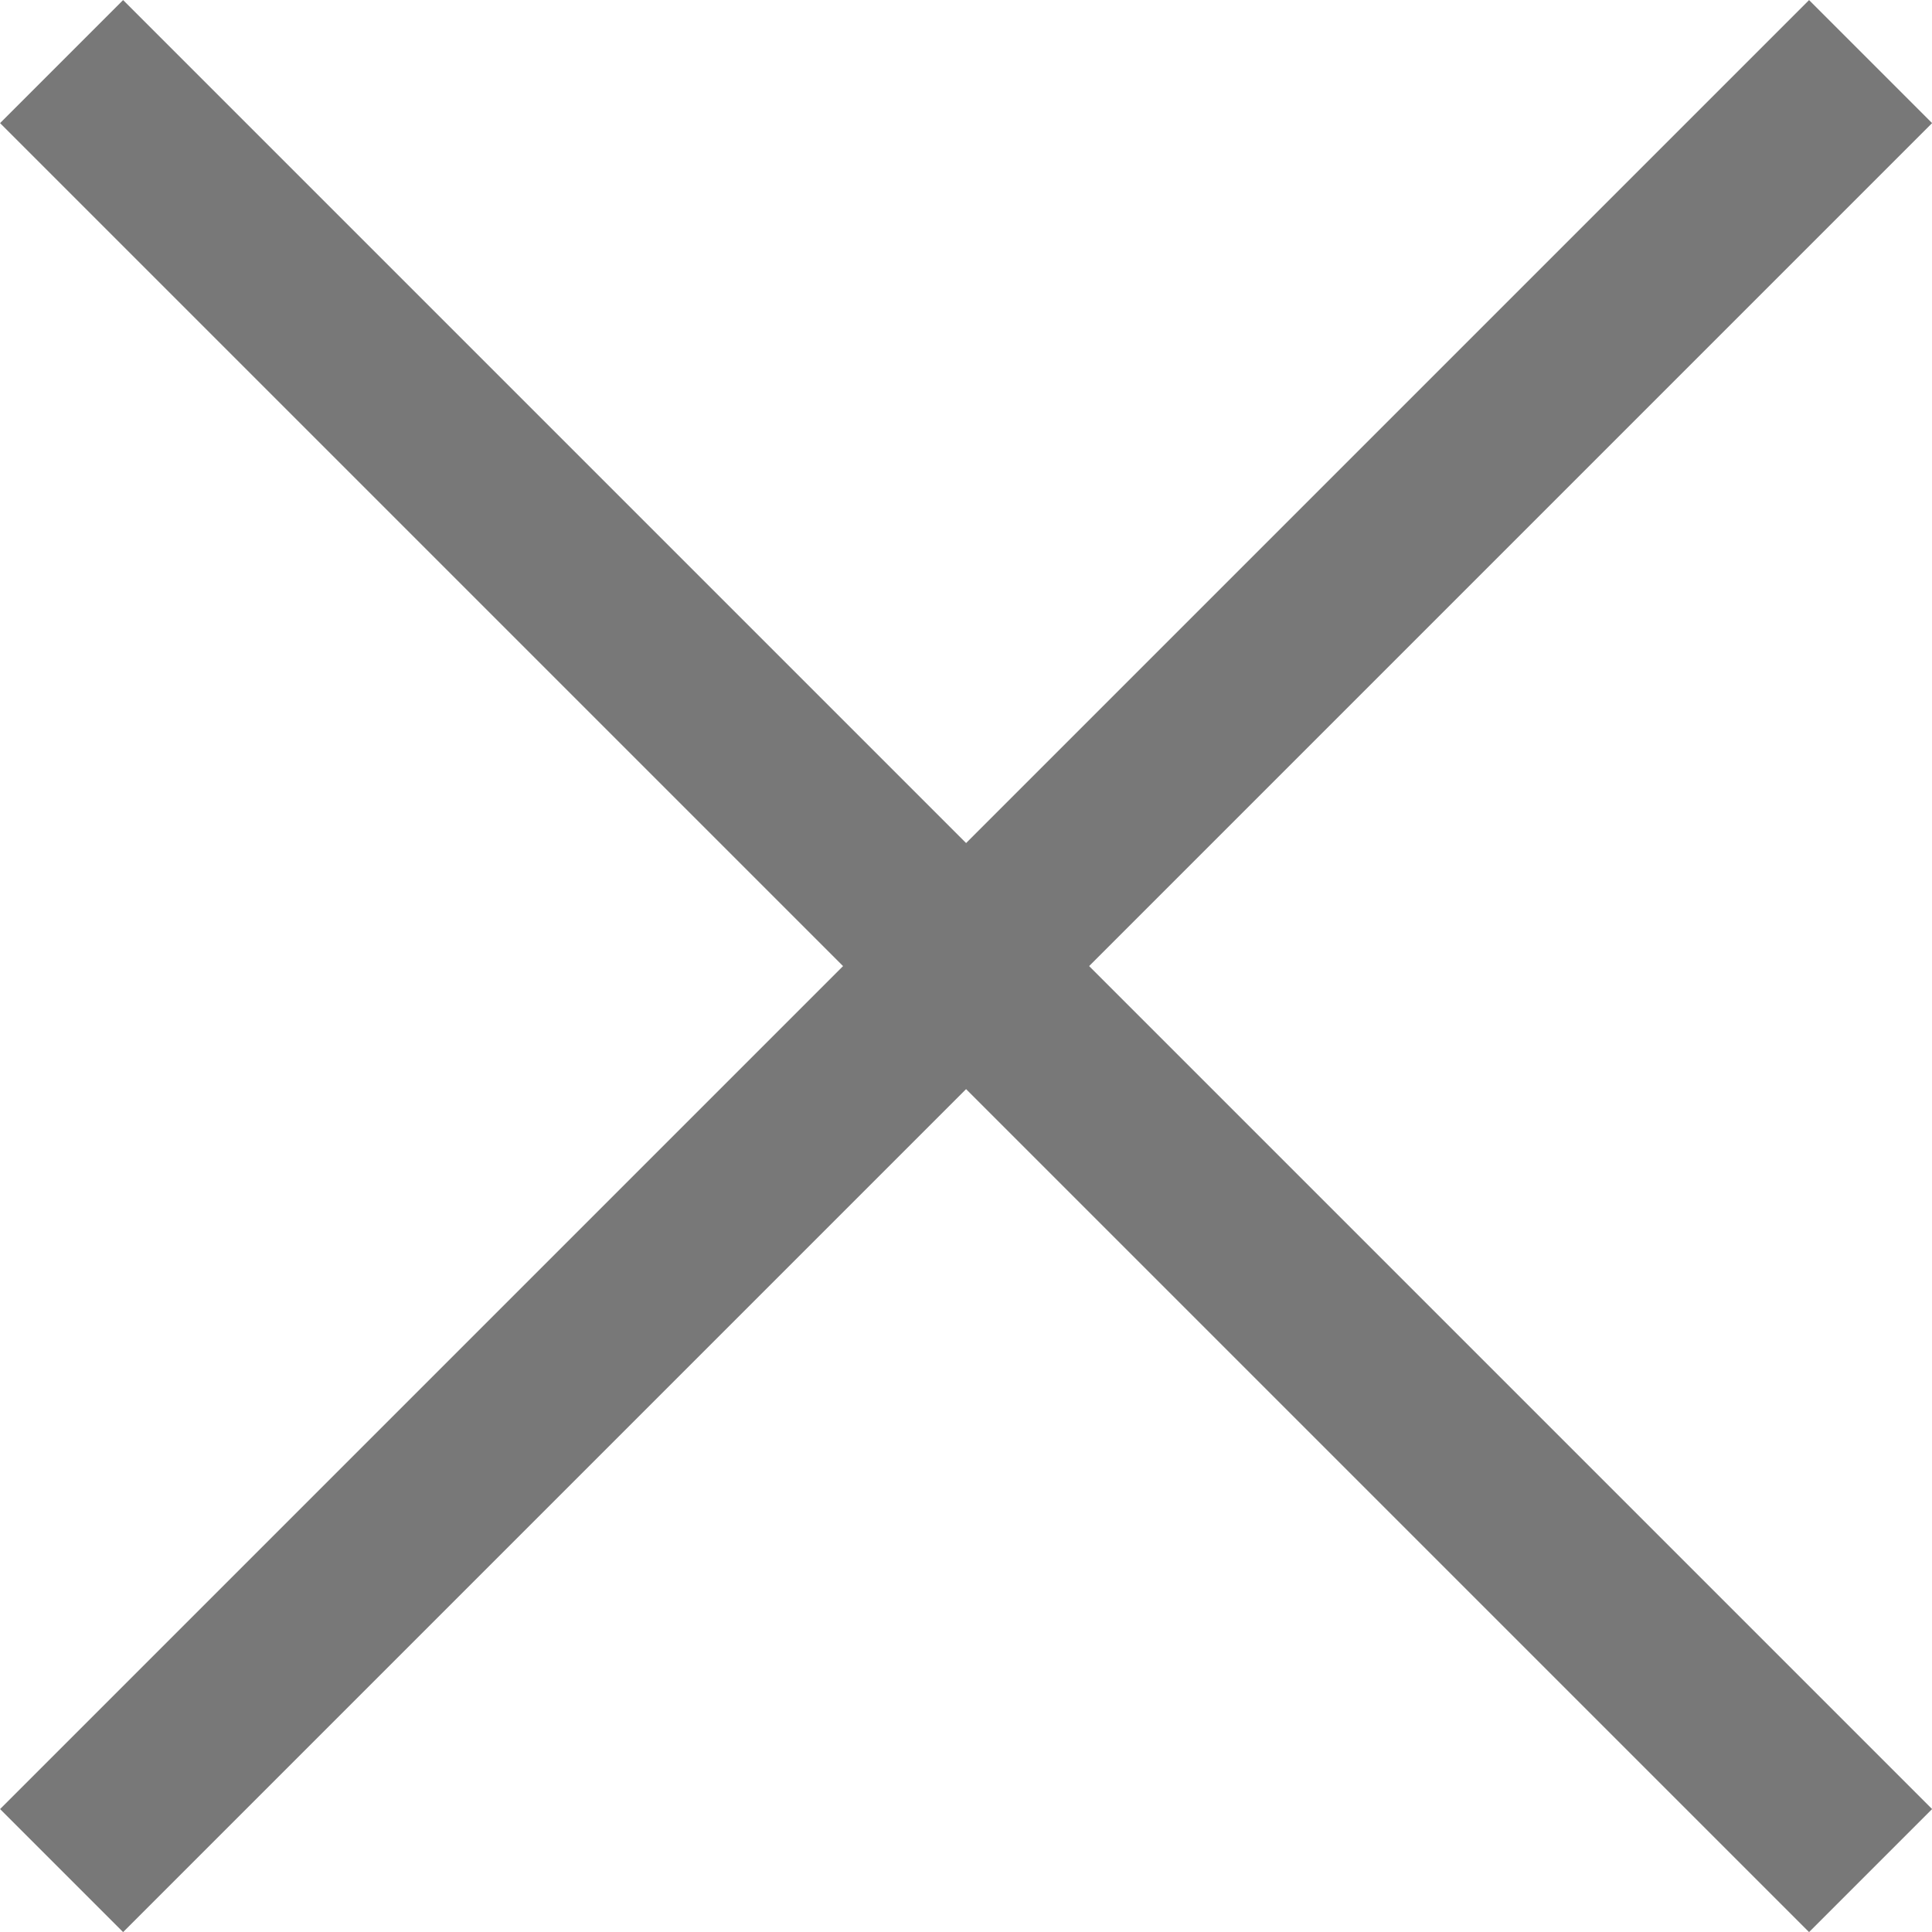
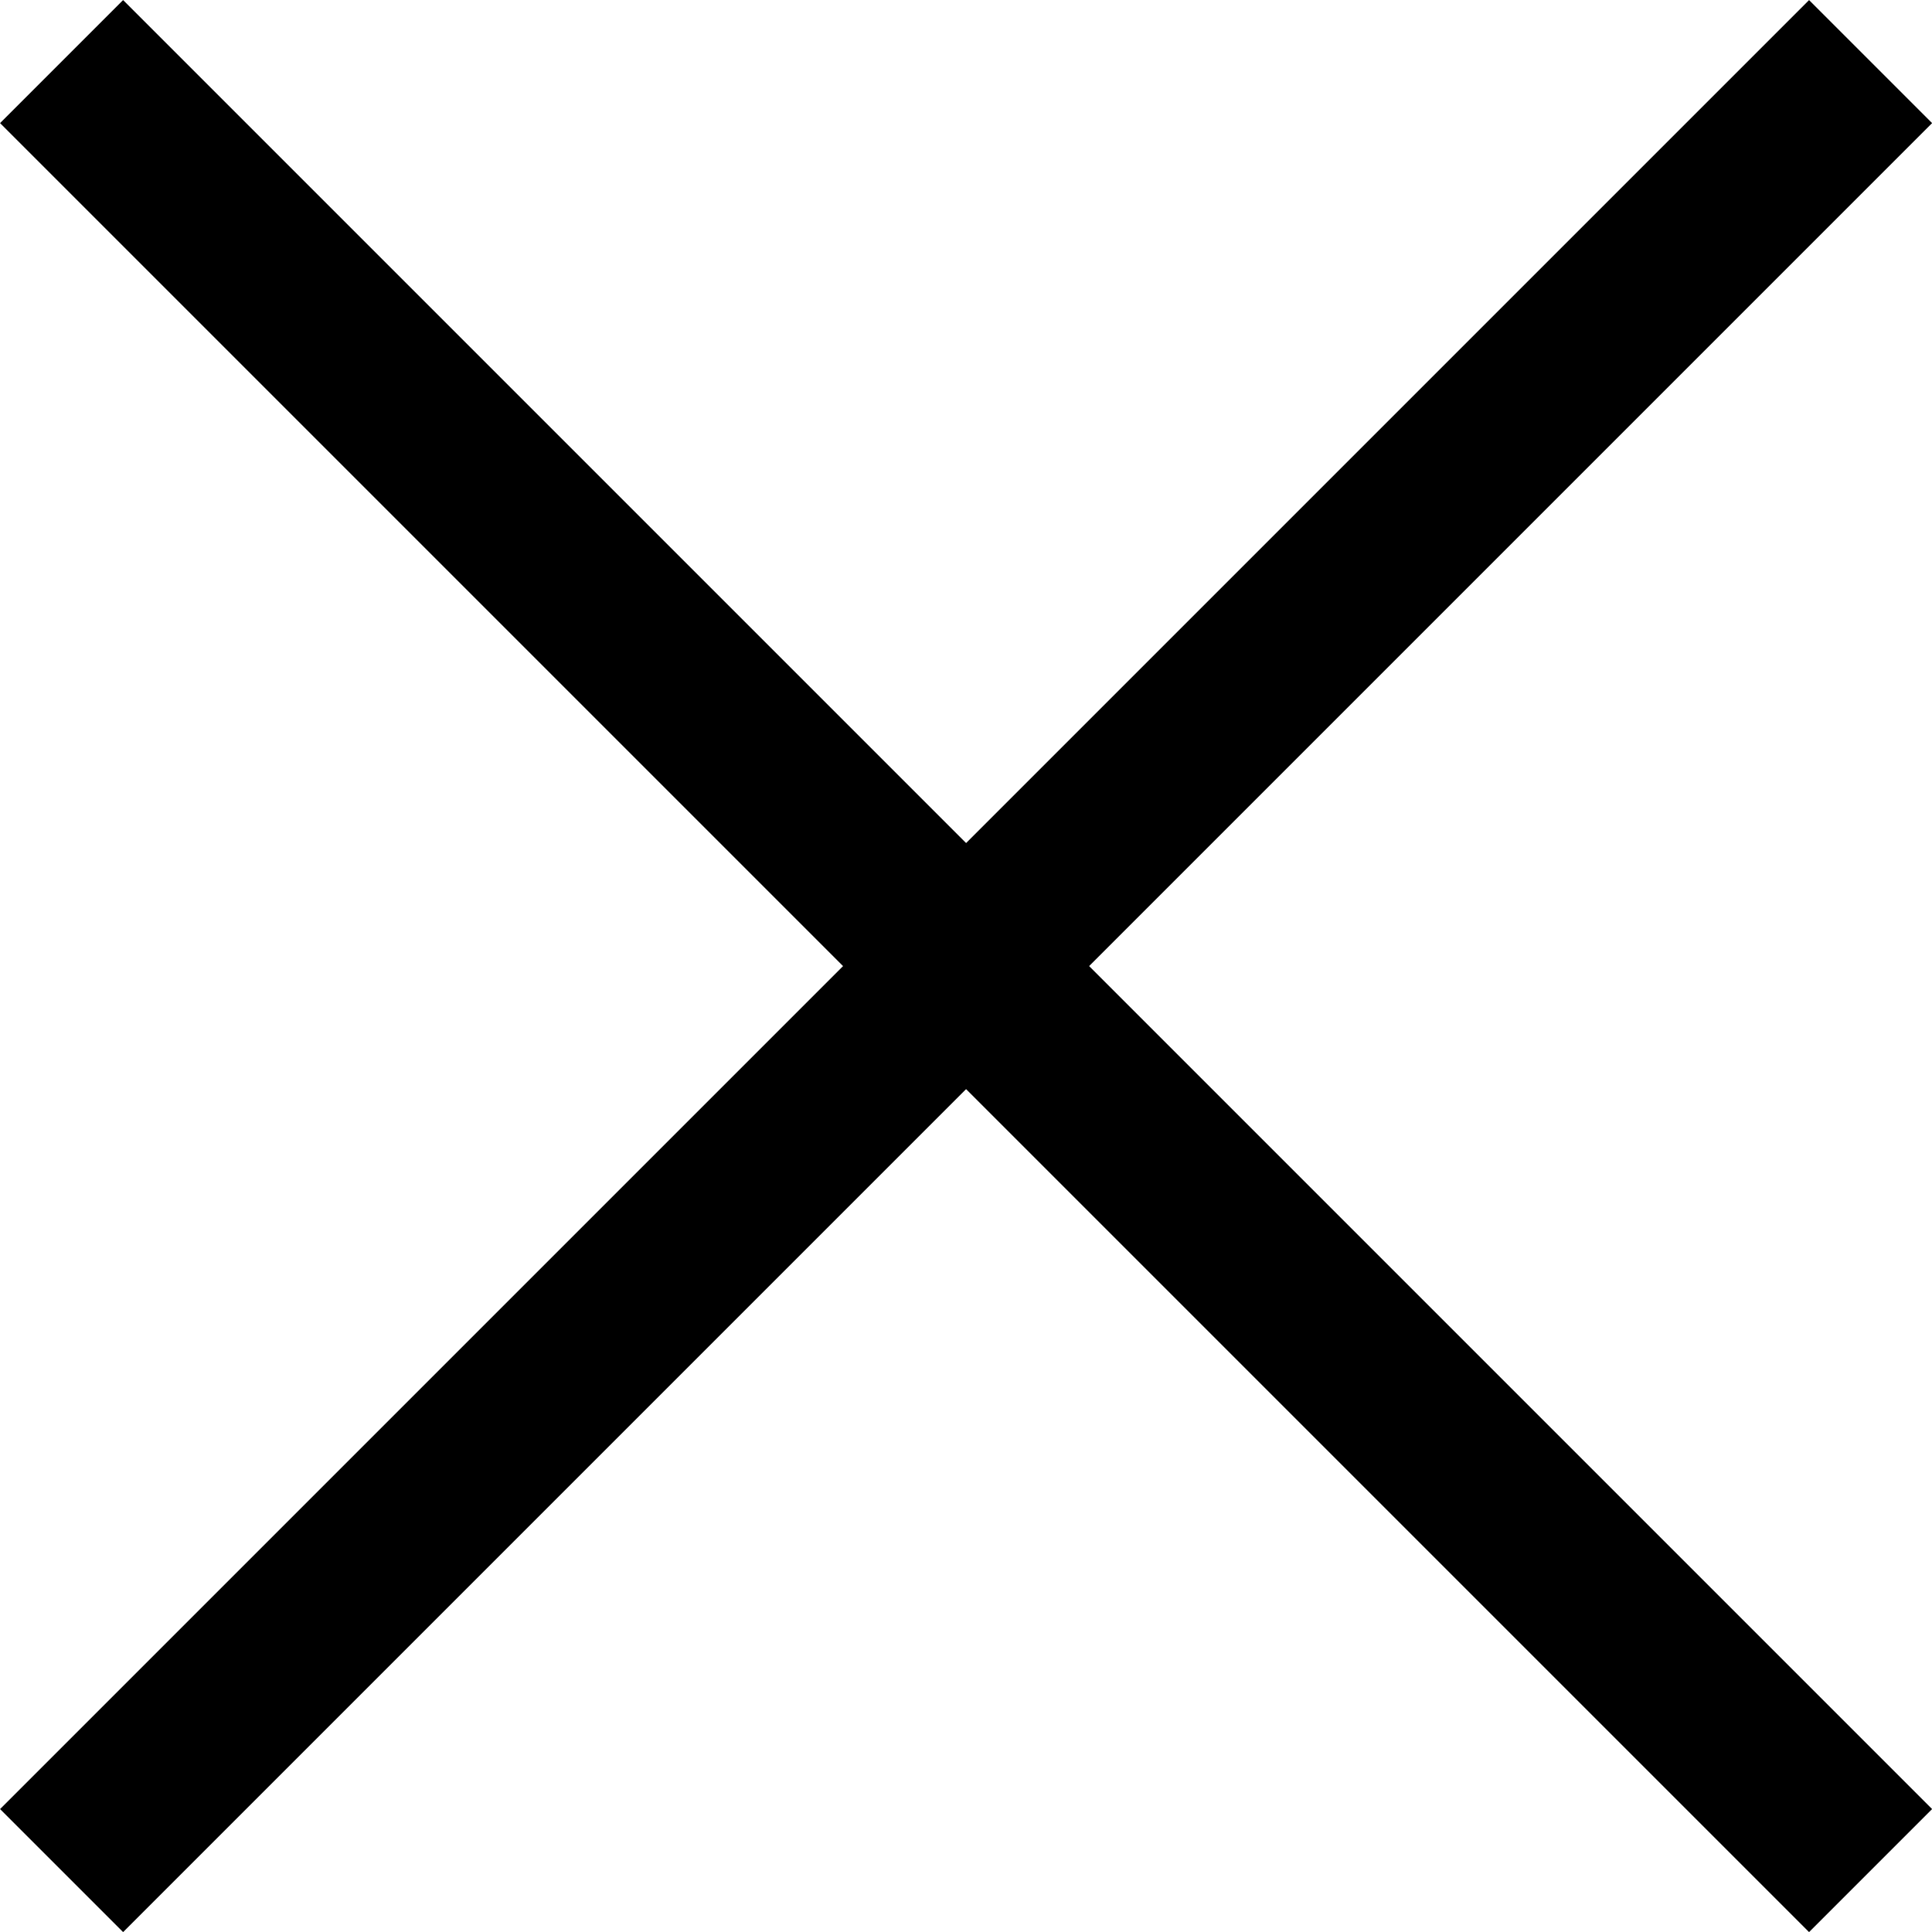
<svg xmlns="http://www.w3.org/2000/svg" width="11.104" height="11.104" viewBox="0 0 11.104 11.104">
  <g id="Group_6" data-name="Group 6" transform="translate(0.354 0.354)">
-     <line id="Line_1" data-name="Line 1" x2="10.397" y2="10.397" transform="translate(0 0)" fill="none" stroke="#787878" stroke-width="1" />
-     <line id="Line_2" data-name="Line 2" x1="10.397" y2="10.397" transform="translate(0 0)" fill="none" stroke="#787878" stroke-width="1" />
+     <line id="Line_1" data-name="Line 1" x2="10.397" y2="10.397" transform="translate(0 0)" fill="none" stroke="#000000" stroke-width="1" />
+     <line id="Line_2" data-name="Line 2" x1="10.397" y2="10.397" transform="translate(0 0)" fill="none" stroke="#000000" stroke-width="1" />
  </g>
</svg>
